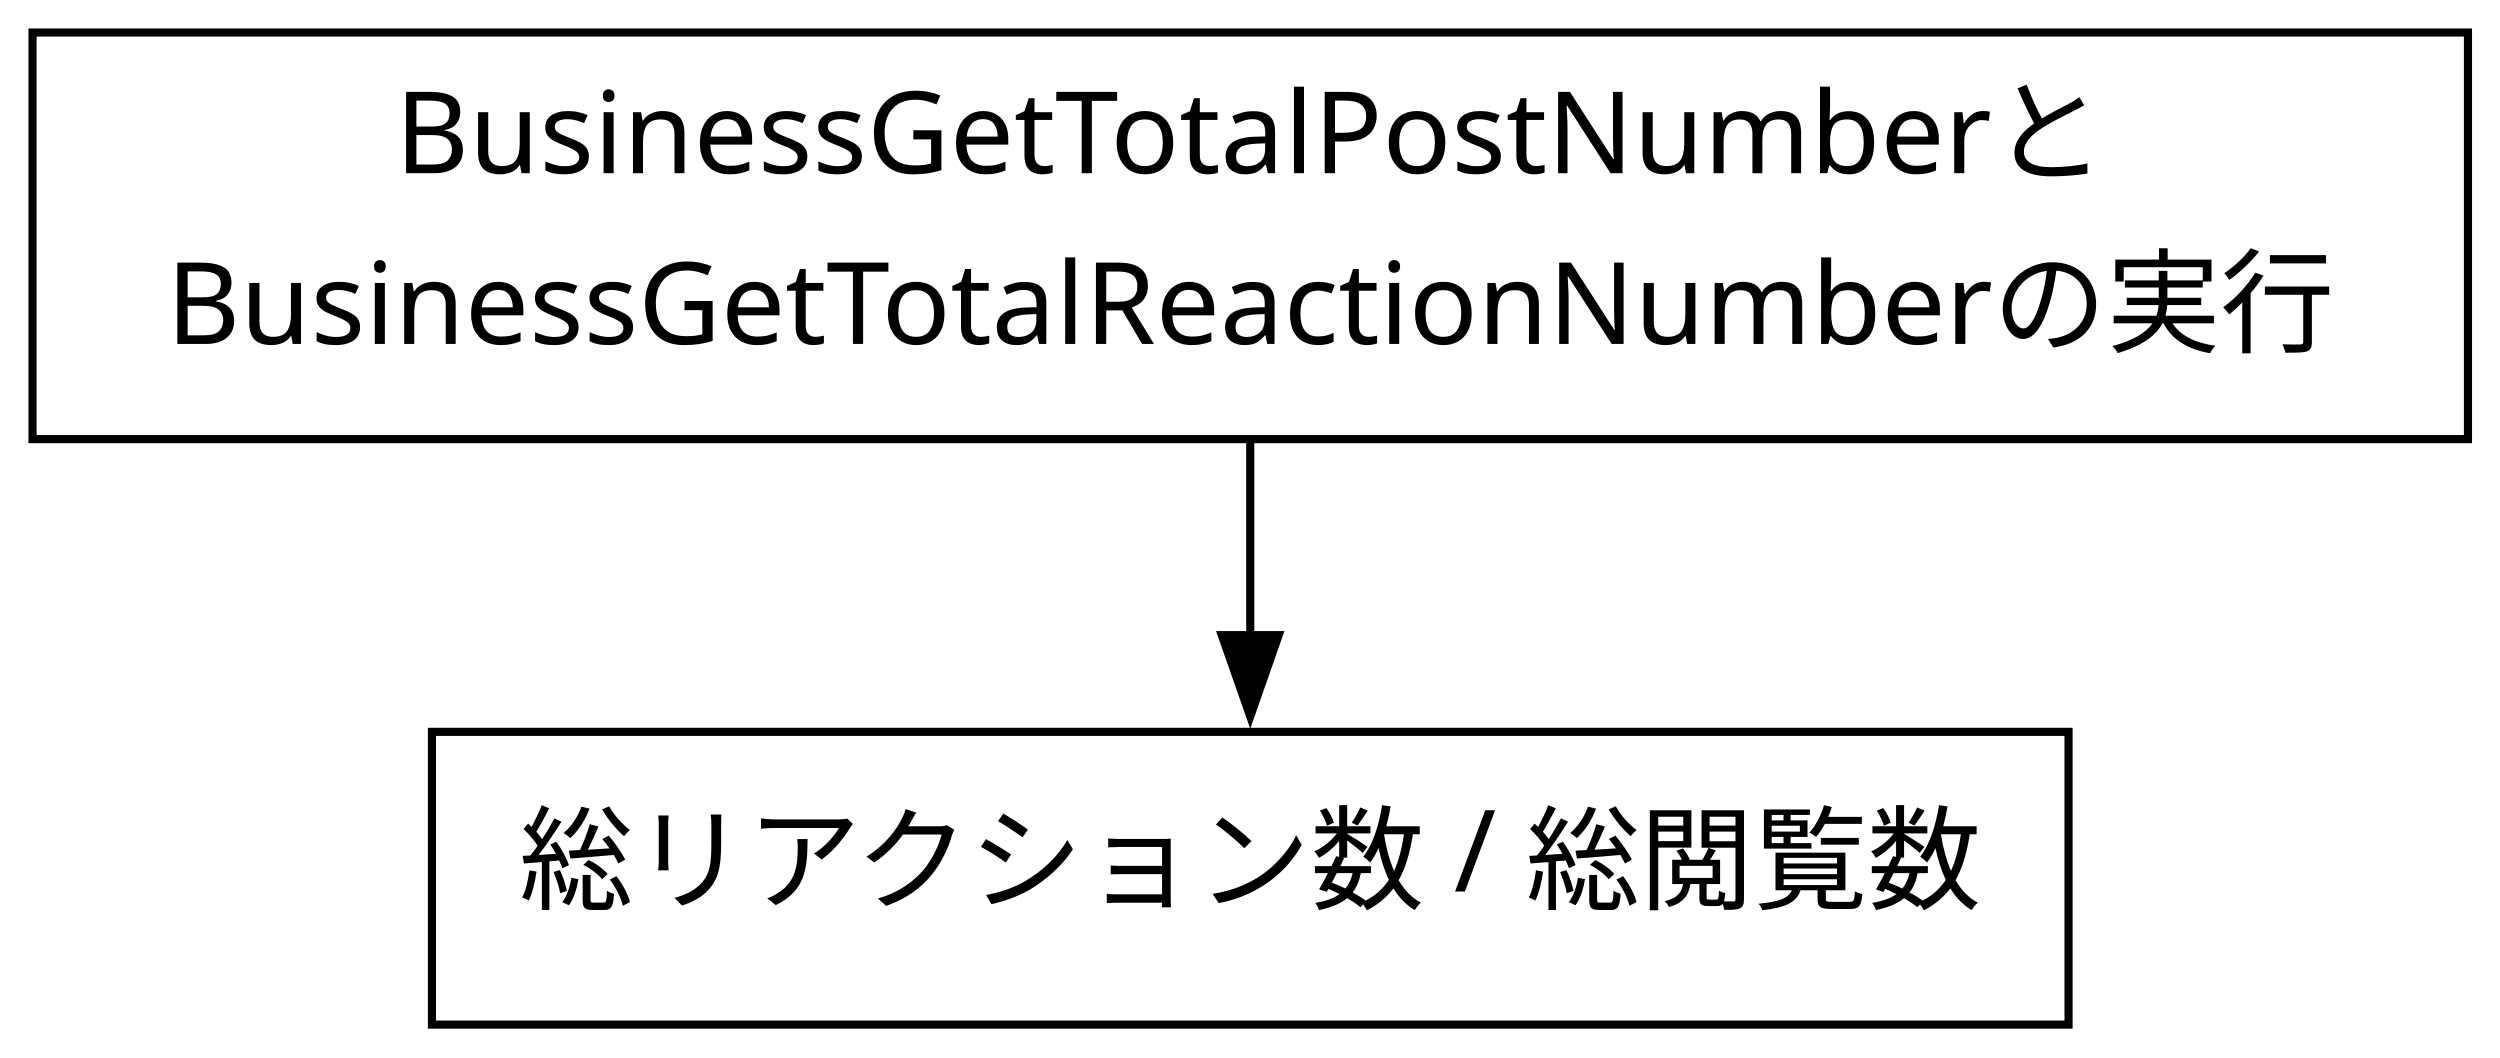
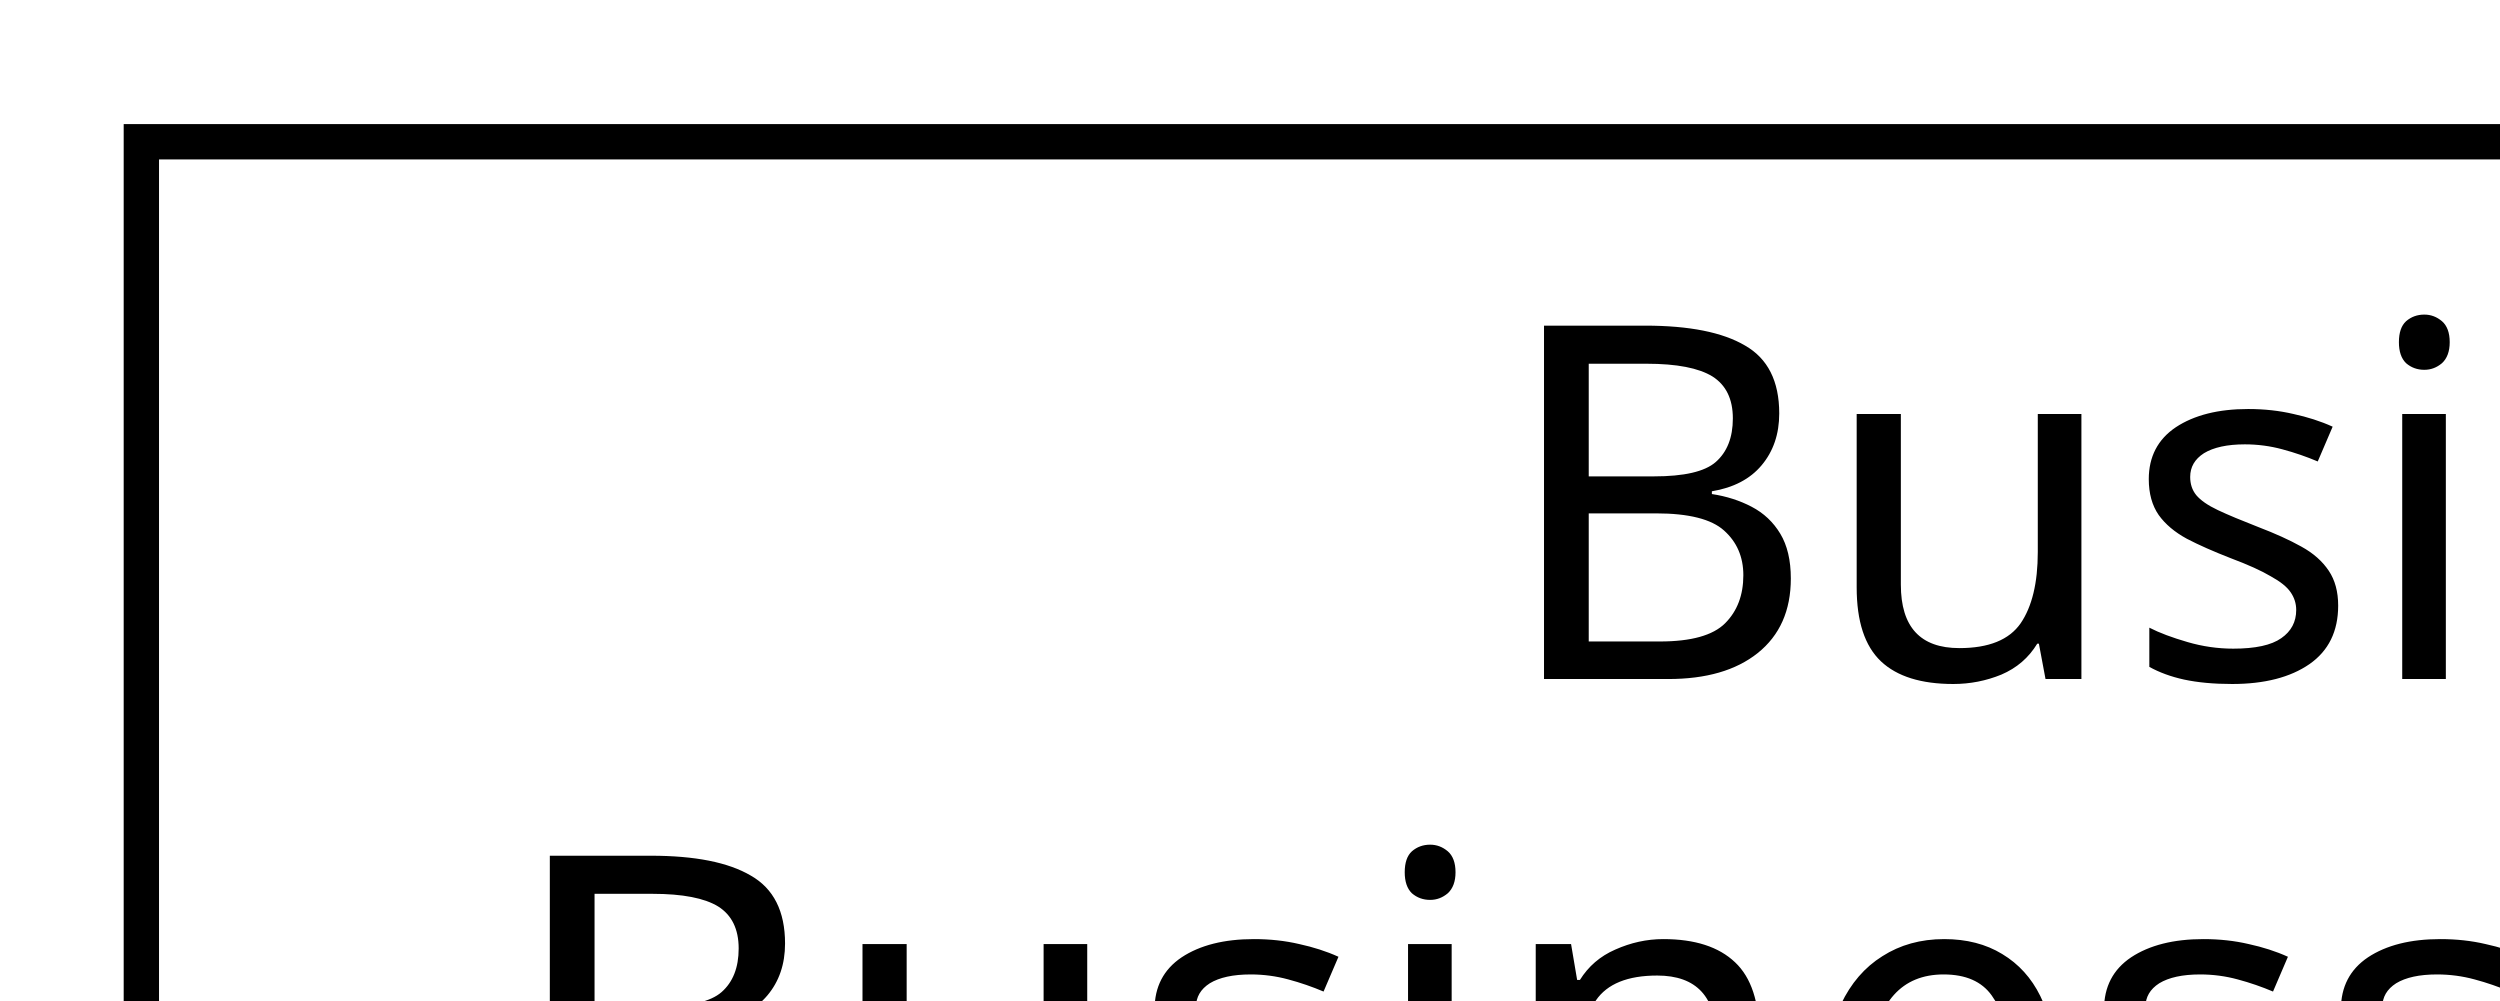
- <svg xmlns="http://www.w3.org/2000/svg" width="1281pt" height="542pt" viewBox="0.00 0.00 1281.00 542.00">
-   <g id="graph0" class="graph" transform="scale(4.16667 4.16667) rotate(0) translate(4 126)">
+ <svg xmlns="http://www.w3.org/2000/svg" width="1229pt" height="492pt" viewBox="0.00 0.00 295.00 118.00">
+   <g id="graph0" class="graph" transform="scale(4.17 4.17) rotate(0) translate(4 114)">
    <g id="node1" class="node">
-       <polygon fill="none" stroke="black" points="299.5,-122 0,-122 0,-72 299.5,-72 299.5,-122" />
-       <text xml:space="preserve" text-anchor="middle" x="149.75" y="-104.7" font-family="RocknRoll One" font-size="14.00">BusinessGetTotalPostNumberと</text>
-       <text xml:space="preserve" text-anchor="middle" x="149.75" y="-83.7" font-family="RocknRoll One" font-size="14.00">BusinessGetTotalReactionNumberの実行</text>
+       <polygon fill="none" stroke="black" points="287,-110 0,-110 0,-72 287,-72 287,-110" />
+       <text text-anchor="middle" x="143.5" y="-94.8" font-family="RocknRoll One" font-size="14.00">BusinessGetTotalPostNumberと</text>
+       <text text-anchor="middle" x="143.5" y="-79.8" font-family="RocknRoll One" font-size="14.00">BusinessGetTotalReactionNumberの実行</text>
    </g>
    <g id="node2" class="node">
-       <polygon fill="none" stroke="black" points="250.38,-36 49.12,-36 49.12,0 250.38,0 250.38,-36" />
-       <text xml:space="preserve" text-anchor="middle" x="149.75" y="-15.2" font-family="RocknRoll One" font-size="14.00">総リアクション数 / 総閲覧数</text>
+       <polygon fill="none" stroke="black" points="243.5,-36 43.5,-36 43.5,0 243.5,0 243.5,-36" />
+       <text text-anchor="middle" x="143.5" y="-14.3" font-family="RocknRoll One" font-size="14.00">総リアクション数 / 総閲覧数</text>
    </g>
    <g id="edge1" class="edge">
-       <path fill="none" stroke="black" d="M149.75,-71.64C149.75,-64.03 149.75,-55.57 149.75,-47.69" />
-       <polygon fill="black" stroke="black" points="153.25,-47.89 149.75,-37.89 146.25,-47.89 153.25,-47.89" />
+       <path fill="none" stroke="black" d="M143.5,-71.72C143.5,-63.97 143.5,-54.79 143.5,-46.27" />
+       <polygon fill="black" stroke="black" points="147,-46 143.5,-36 140,-46 147,-46" />
    </g>
  </g>
</svg>
